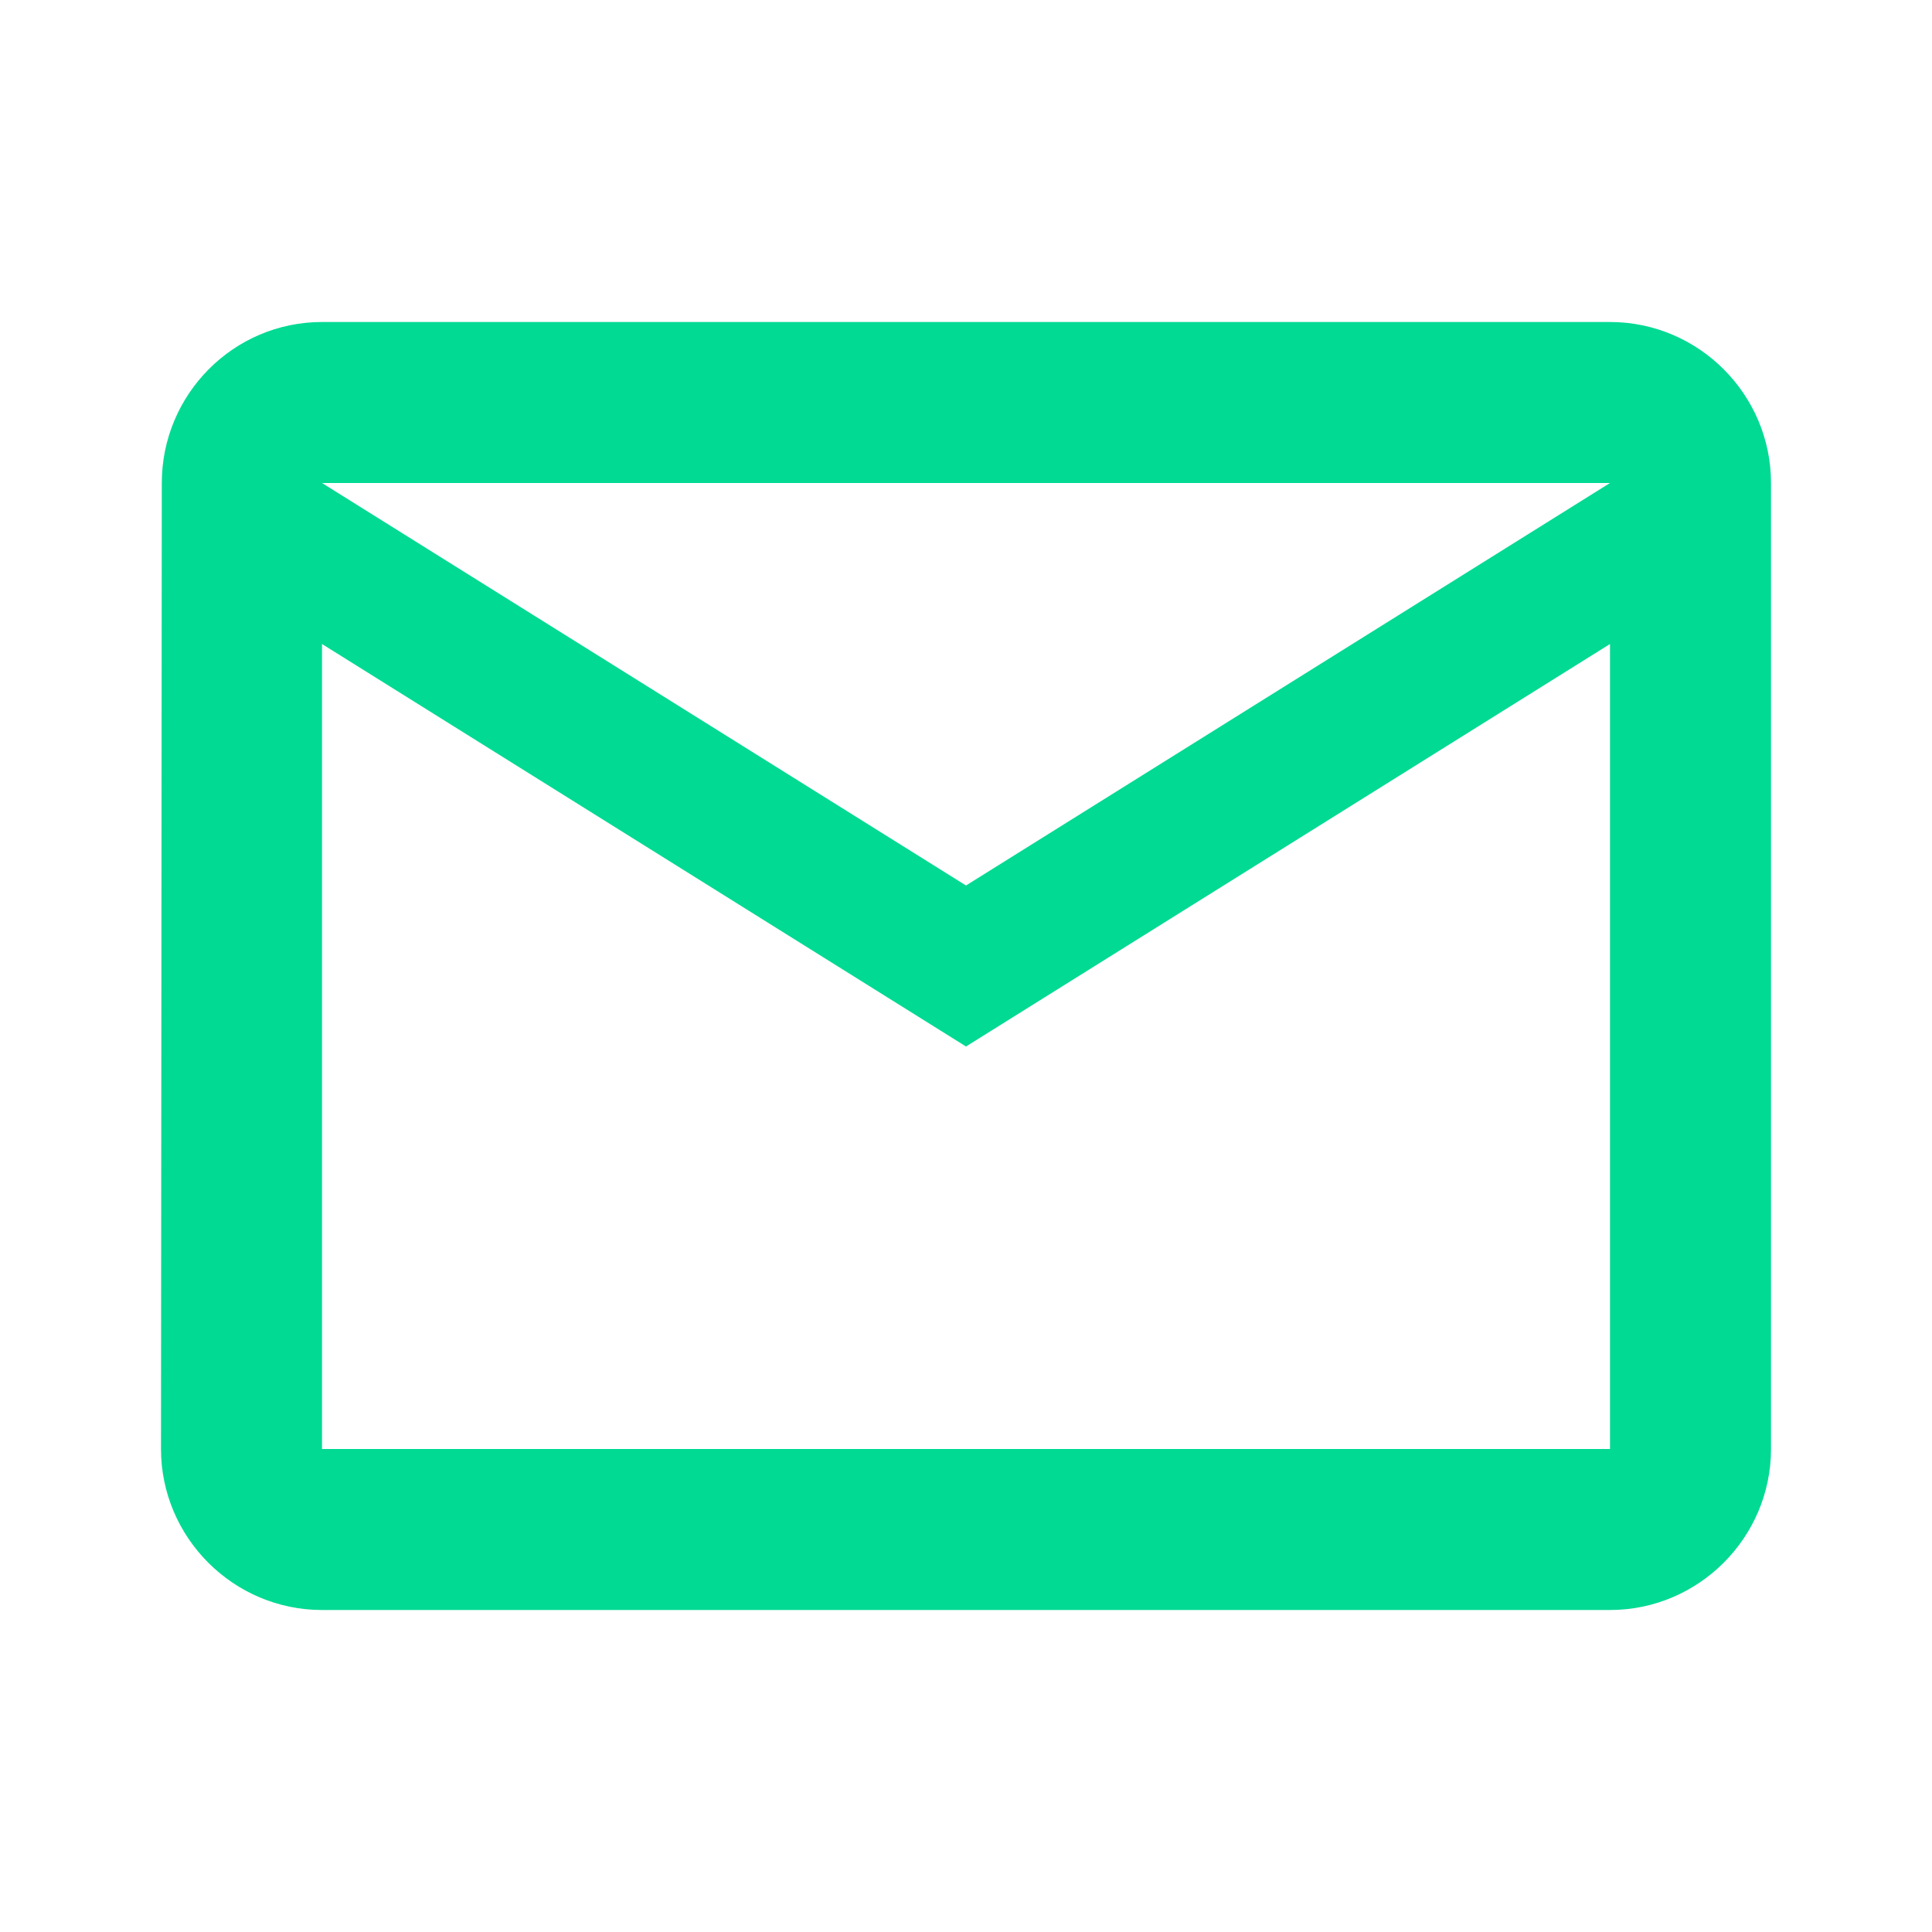
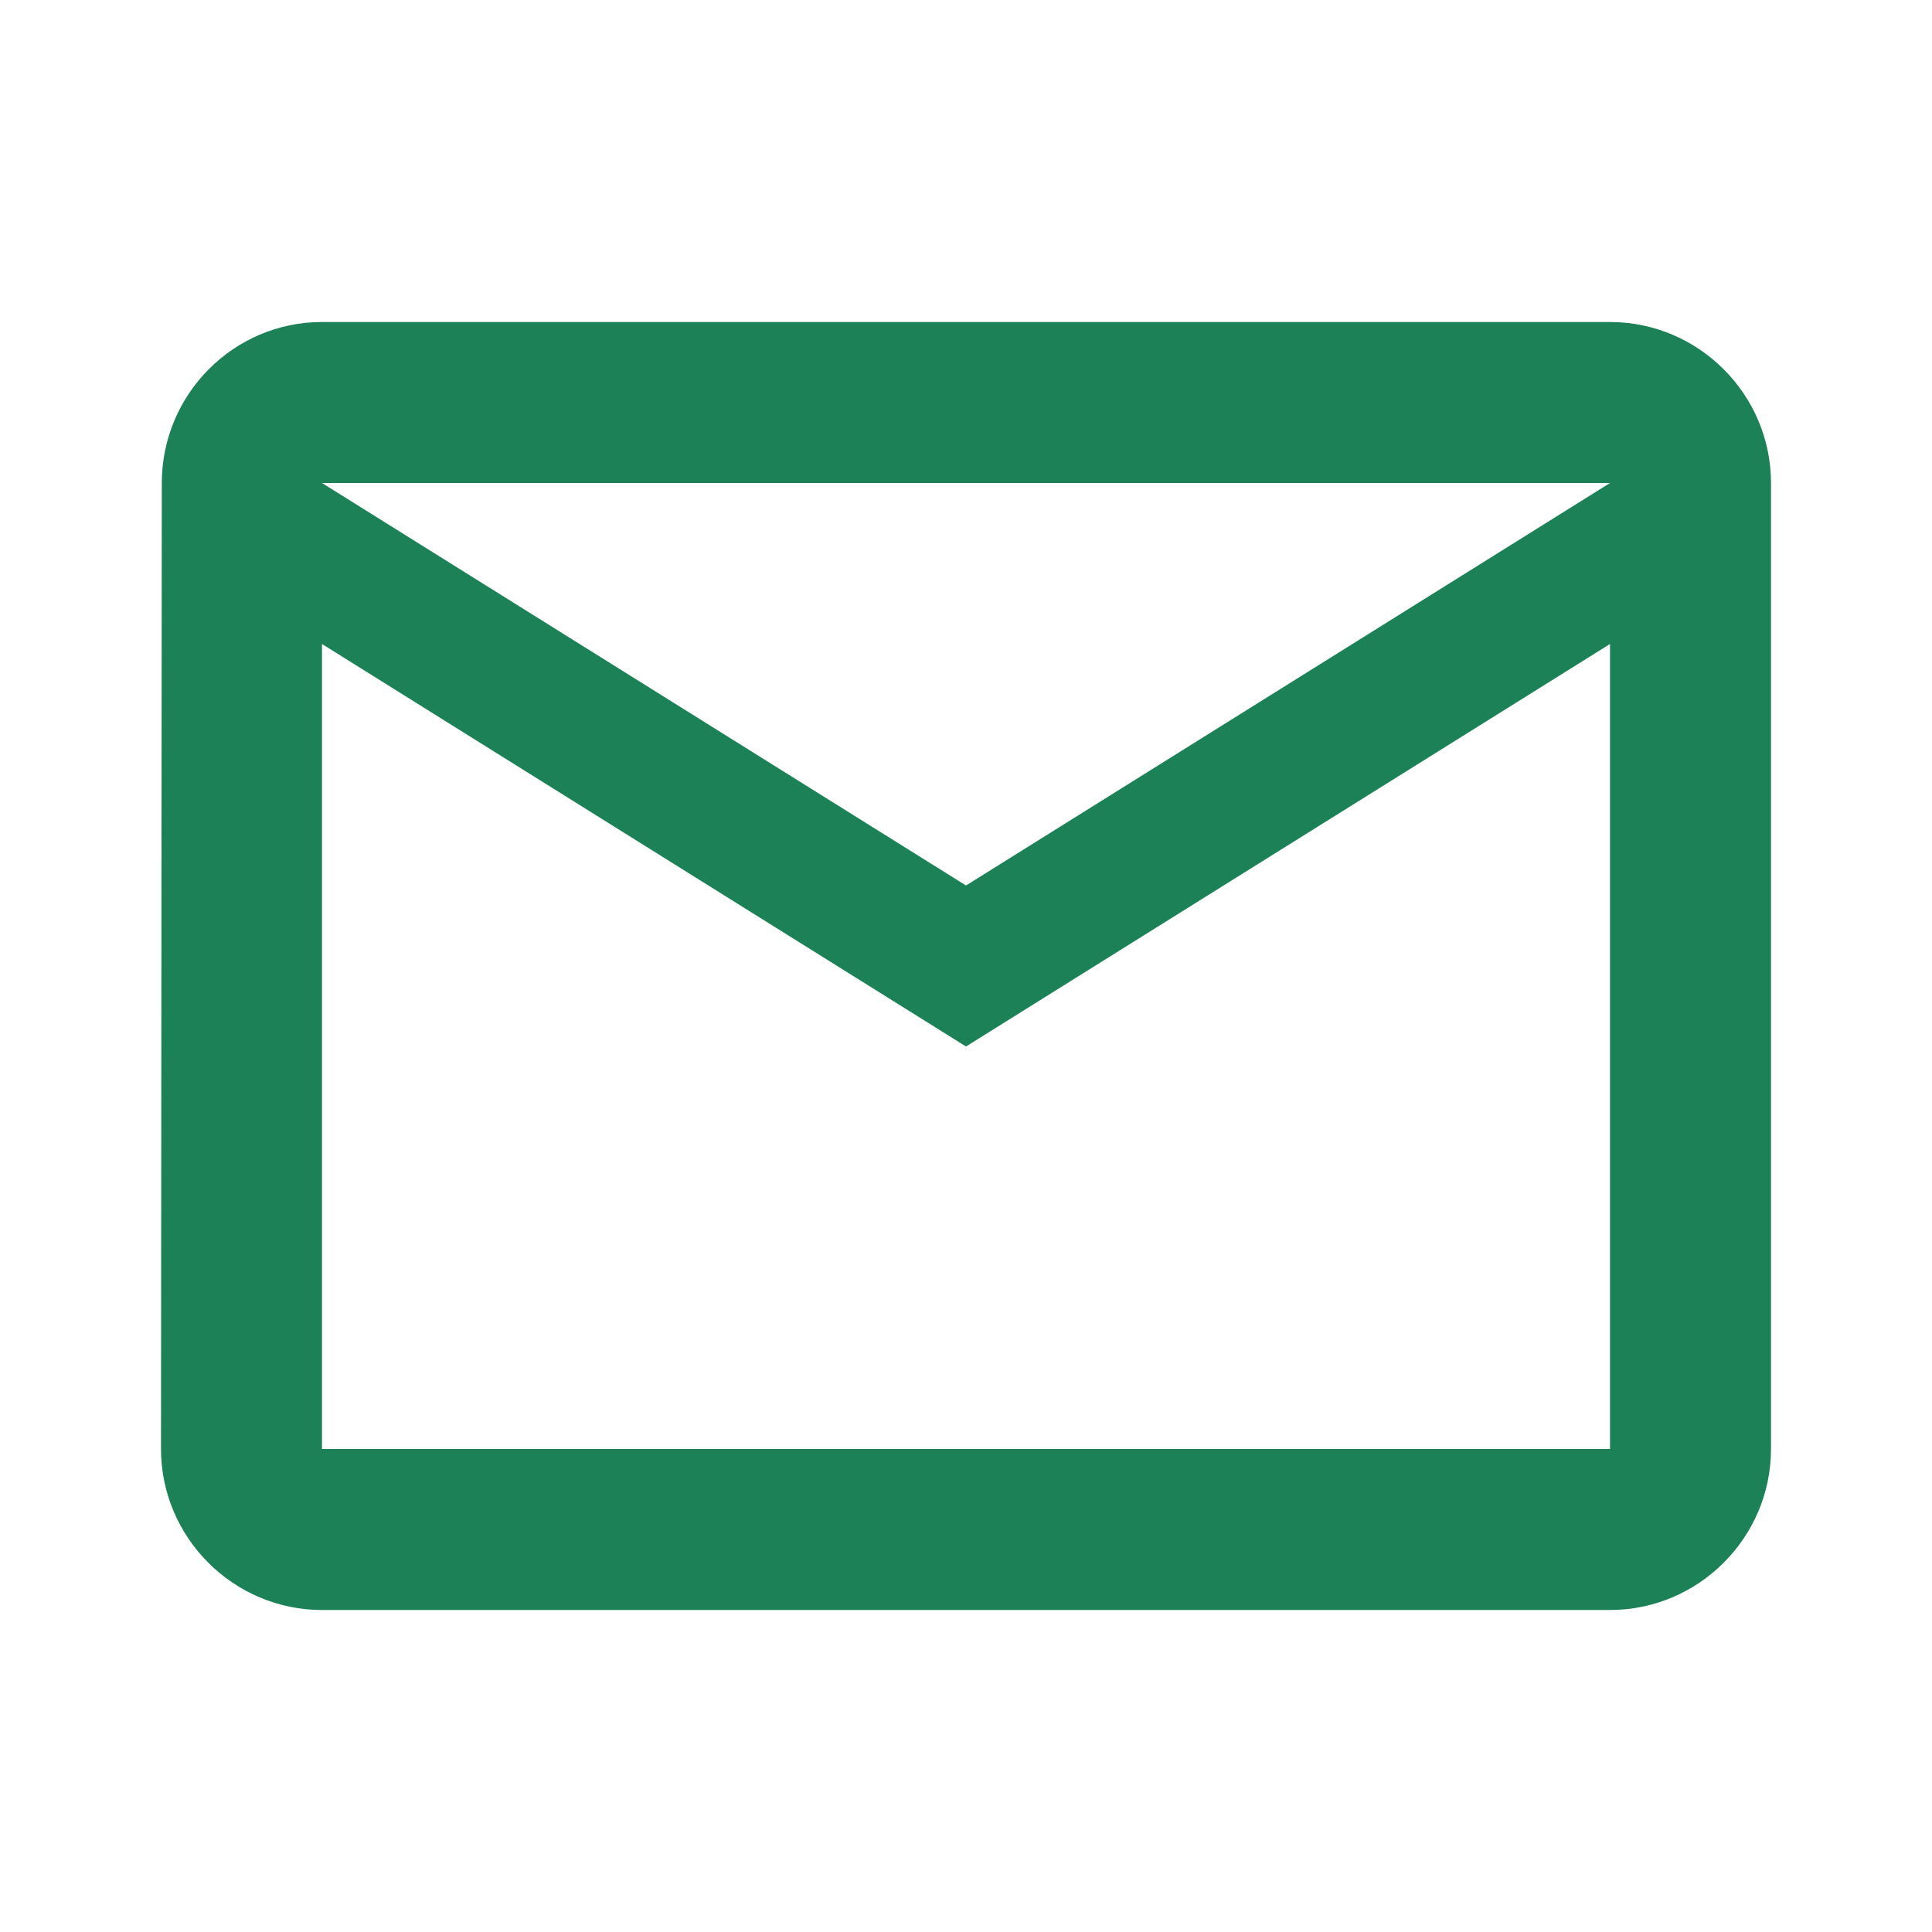
<svg xmlns="http://www.w3.org/2000/svg" width="24" height="24" viewBox="0 0 24 24" fill="none">
-   <path d="M20 4H4C2.9 4 2.01 4.9 2.01 6L2 18C2 19.1 2.9 20 4 20H20C21.1 20 22 19.1 22 18V6C22 4.9 21.1 4 20 4ZM20 18H4V8L12 13L20 8V18ZM12 11L4 6H20L12 11Z" fill="#00DA93" />
+   <path d="M20 4H4C2.9 4 2.01 4.9 2.01 6L2 18C2 19.1 2.9 20 4 20H20C21.1 20 22 19.1 22 18V6C22 4.9 21.1 4 20 4ZM20 18H4V8L12 13L20 8V18ZM12 11L4 6H20L12 11Z" fill="#1D8158" />
</svg>
